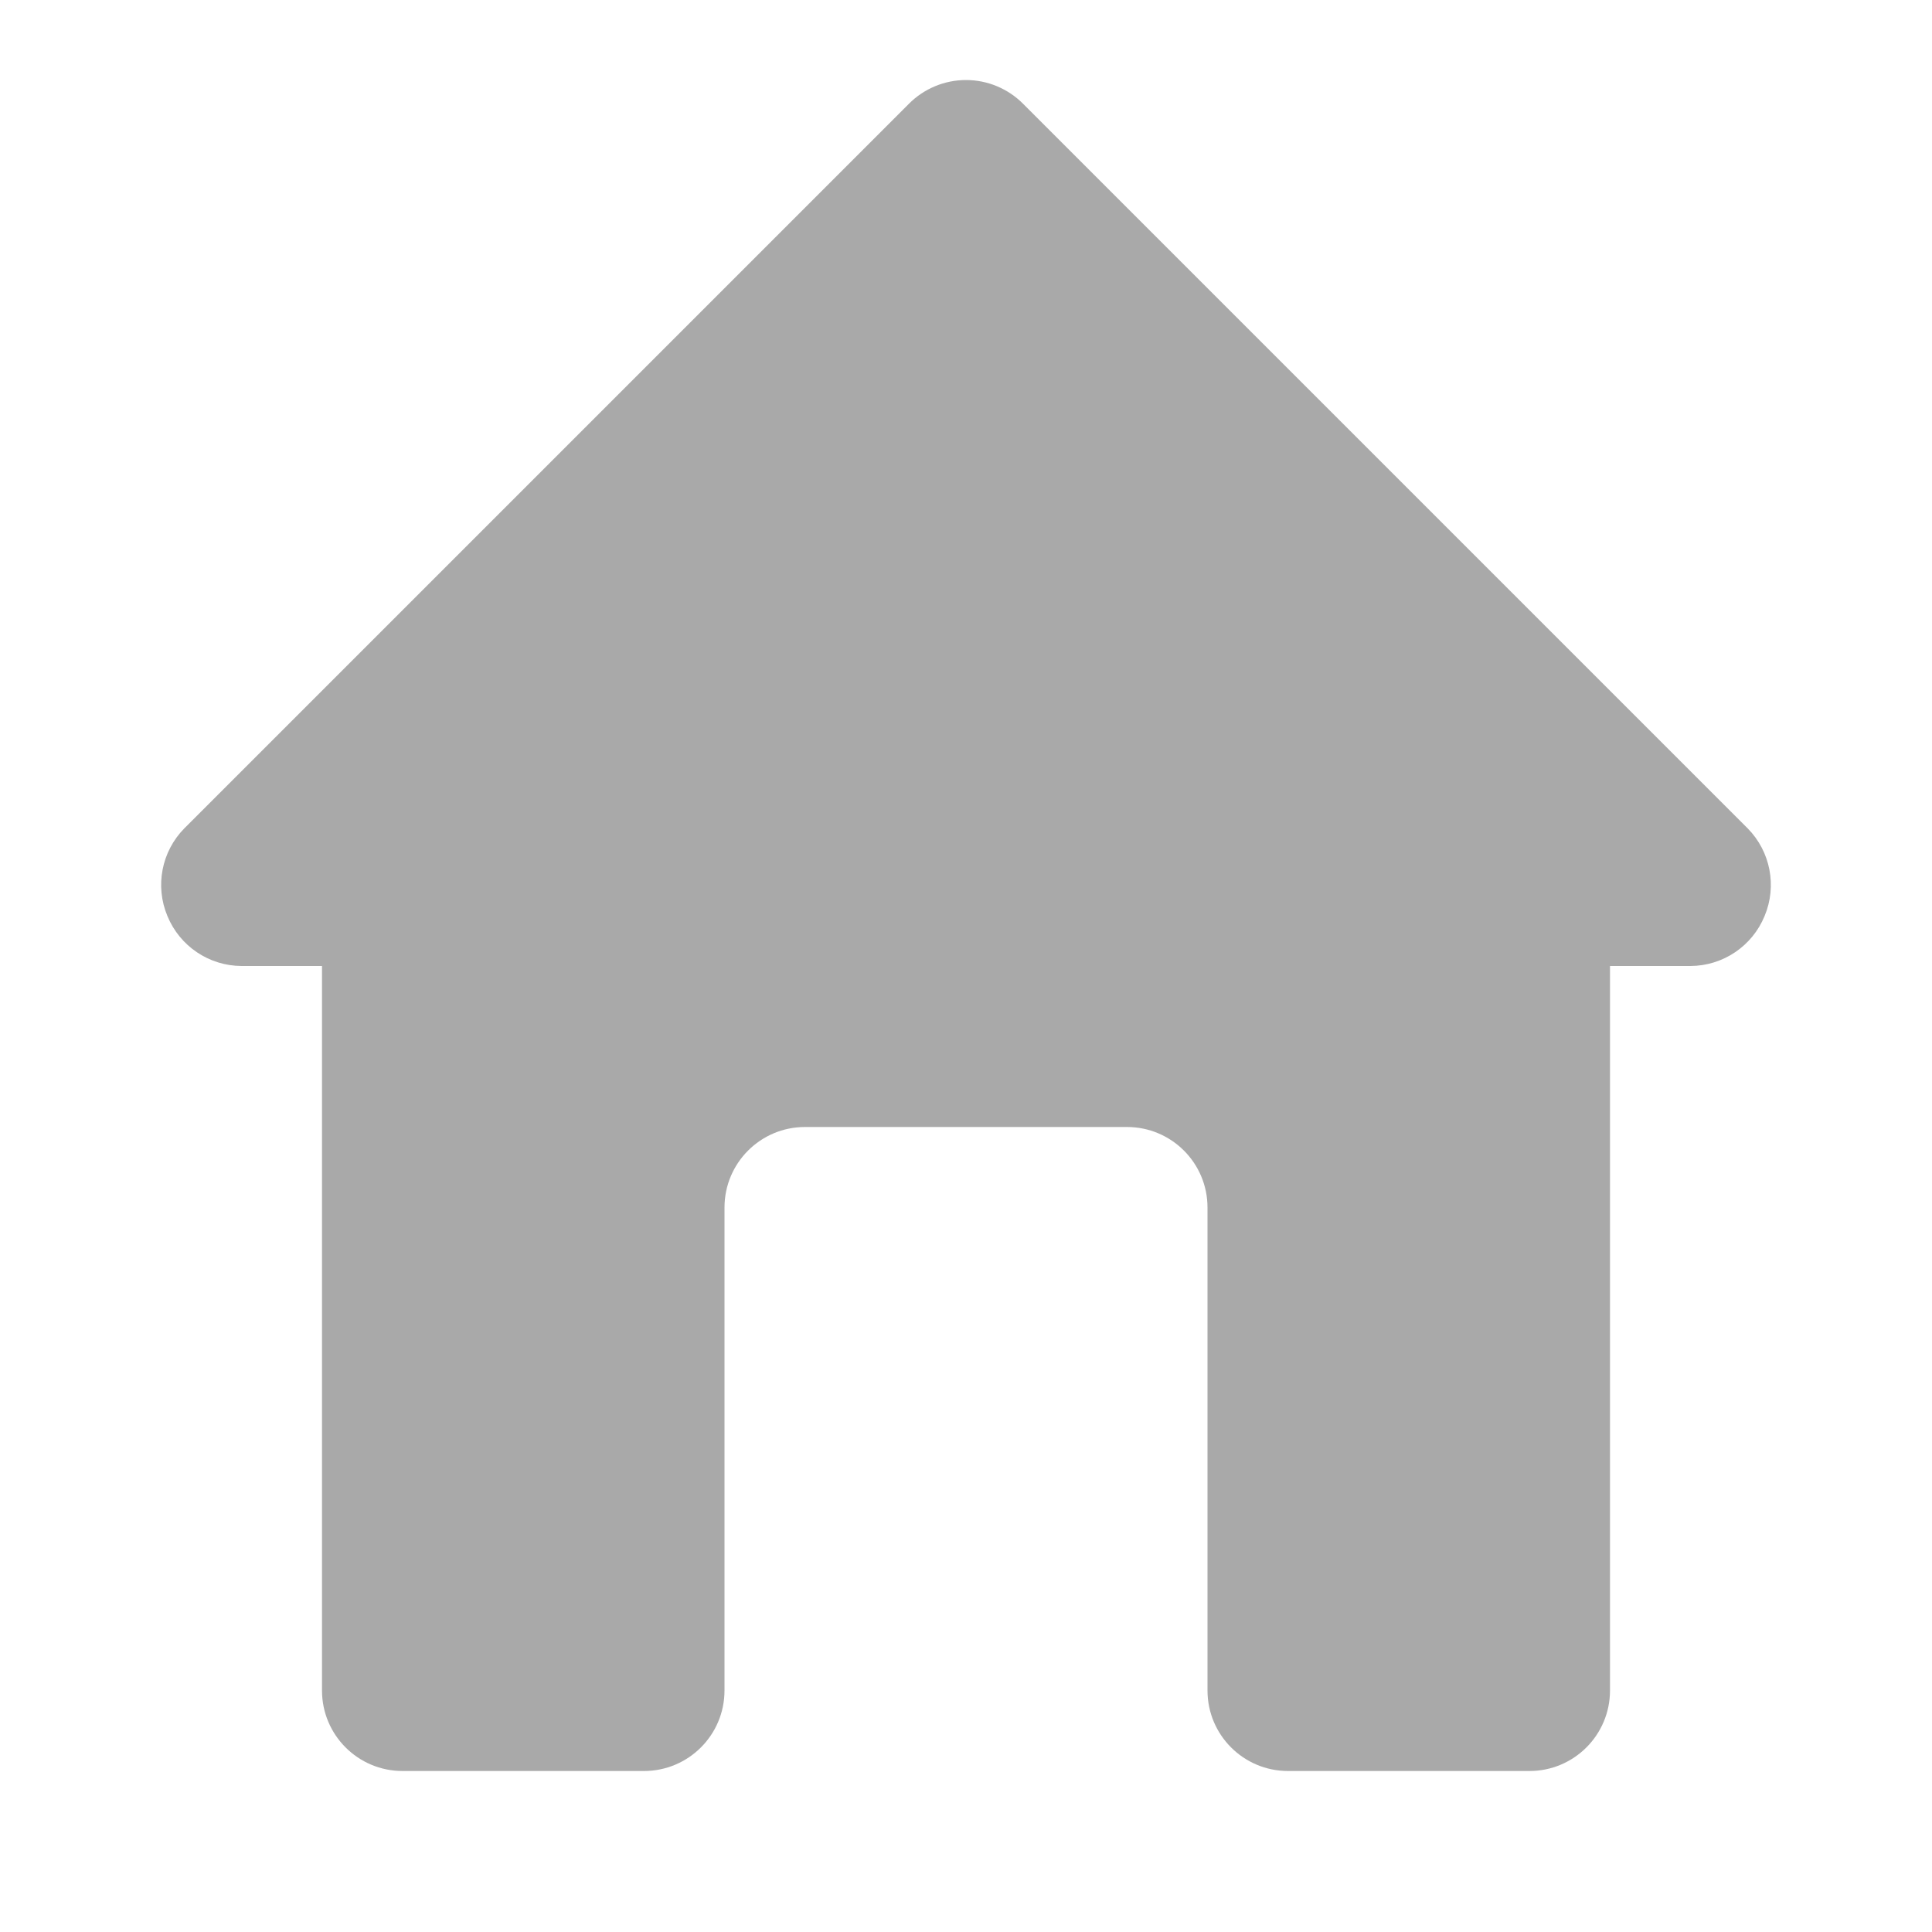
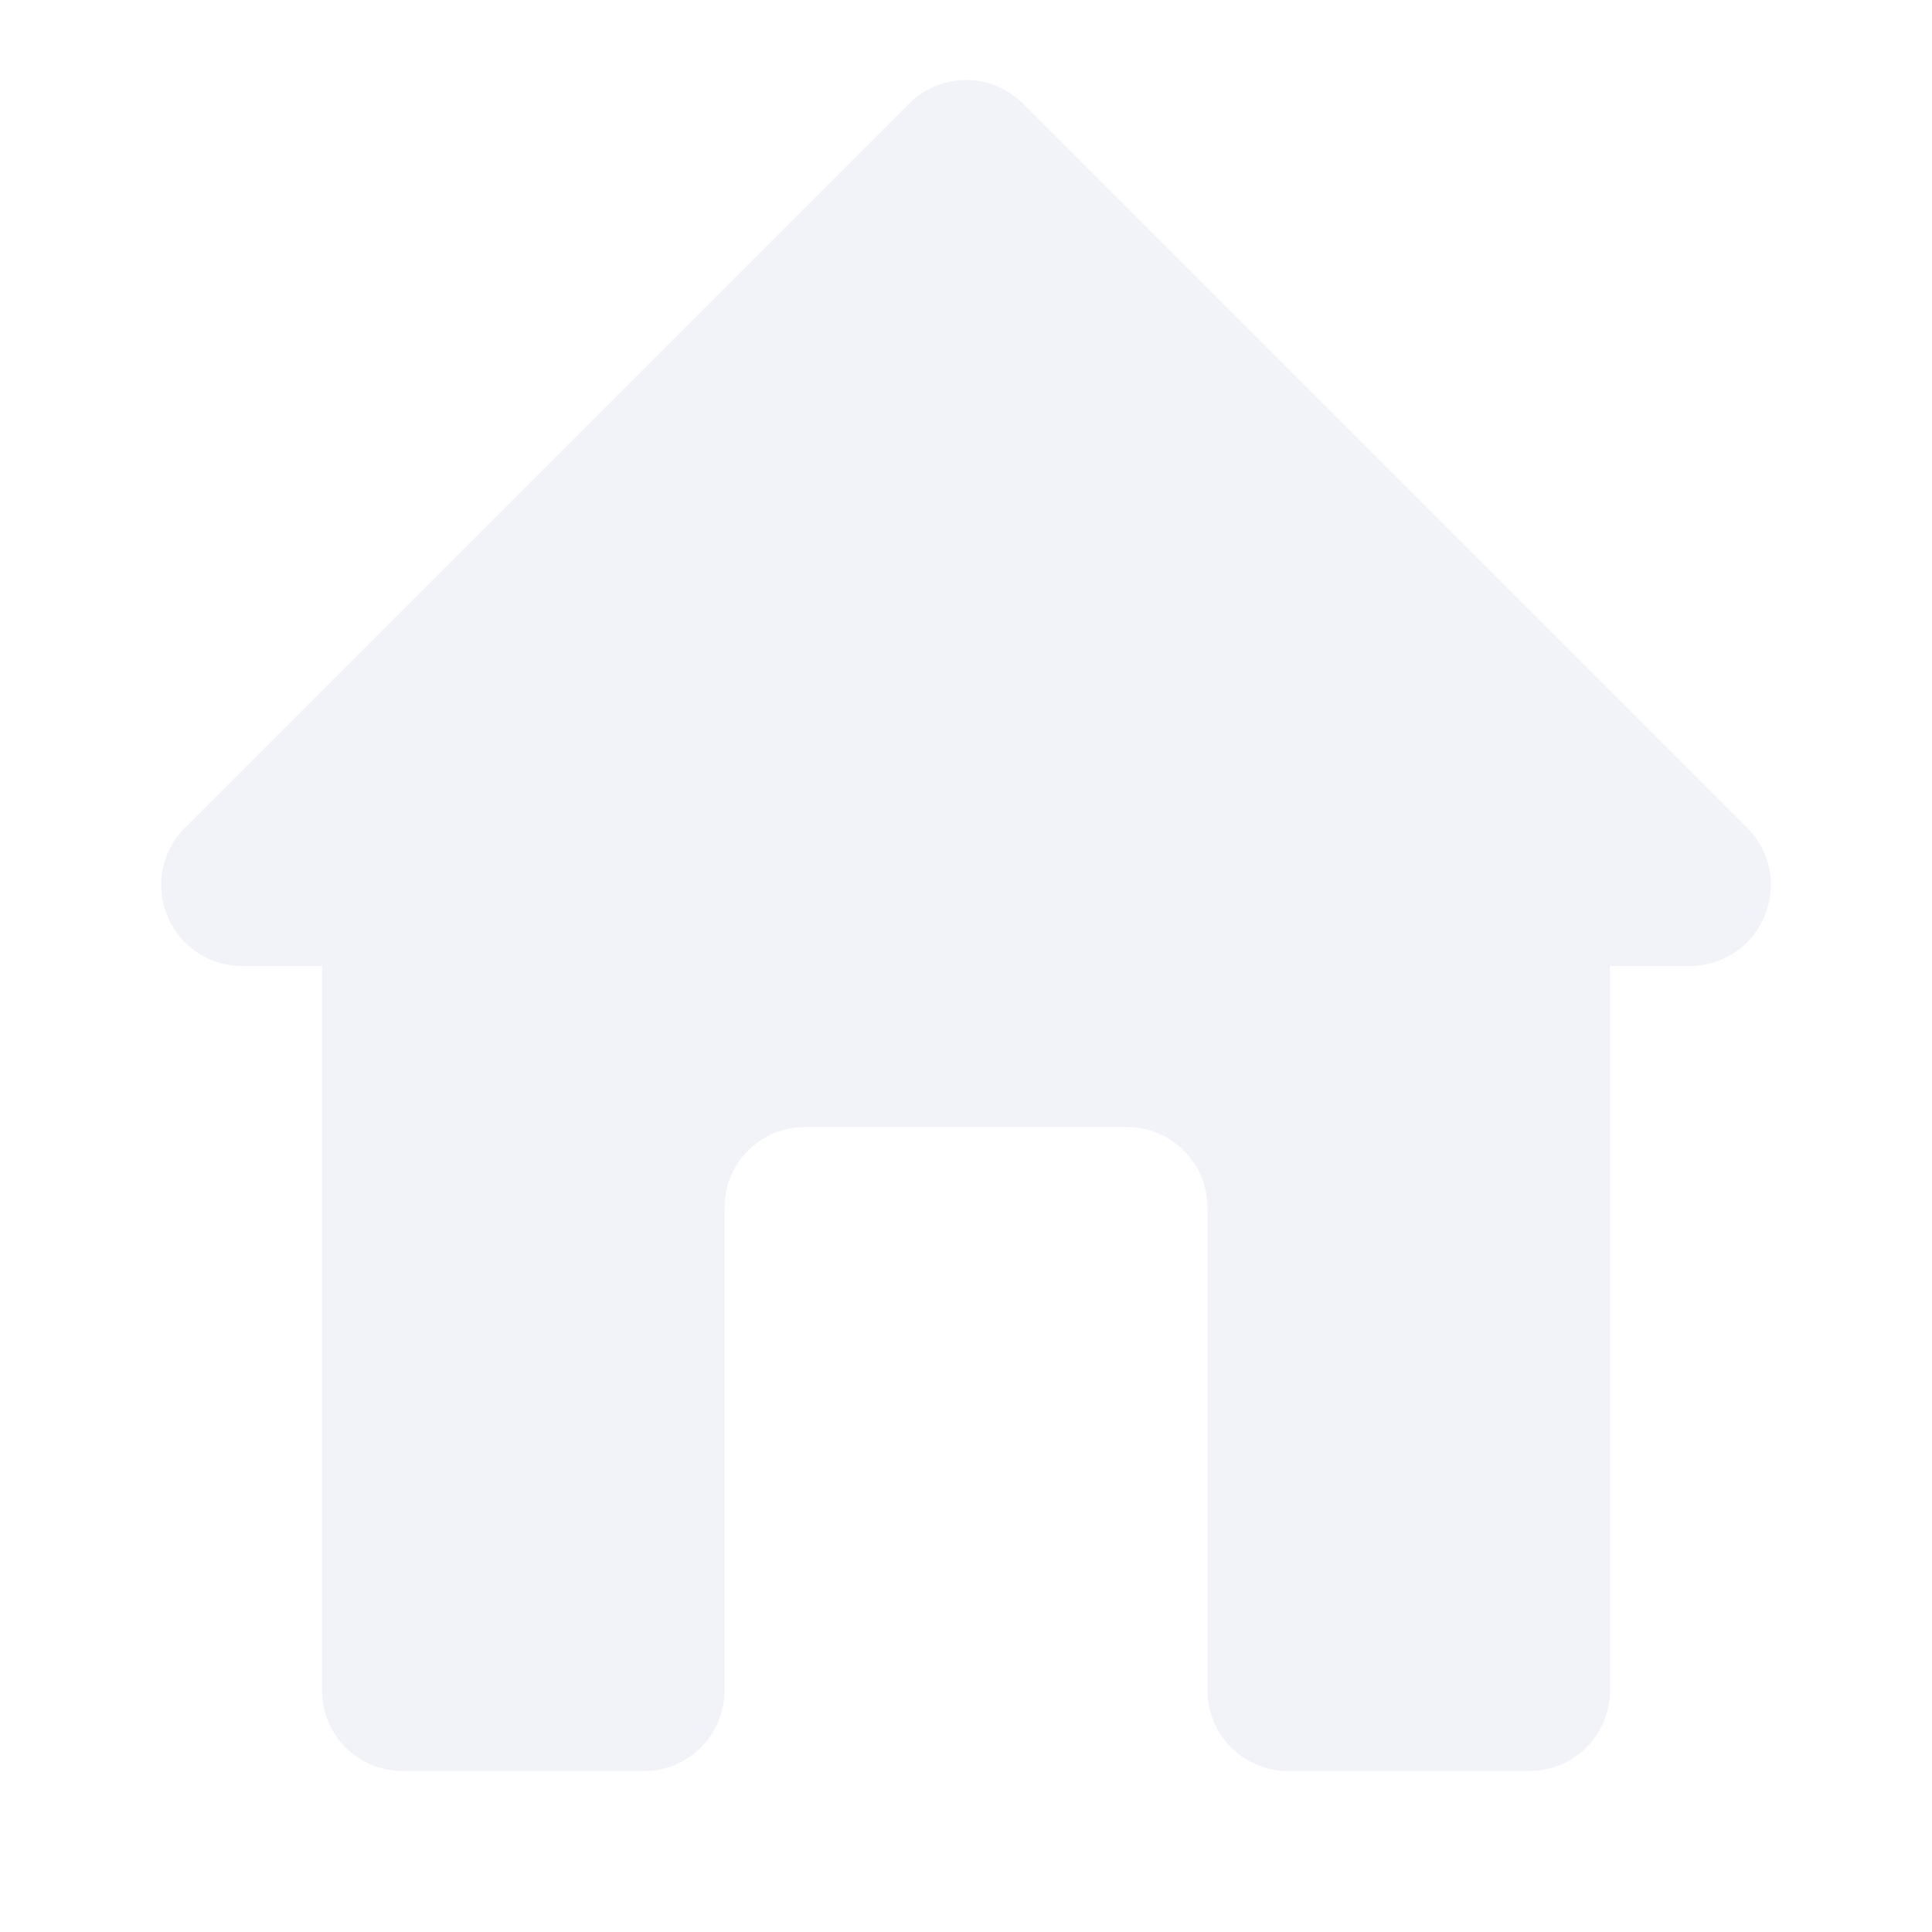
- <svg xmlns="http://www.w3.org/2000/svg" fill="#A9A9A9" width="800px" height="800px" viewBox="0 0 24 24" id="home-alt-3" class="icon glyph">
+ <svg xmlns="http://www.w3.org/2000/svg" fill="#F1F3F8" width="800px" height="800px" viewBox="0 0 24 24" id="home-alt-3" class="icon glyph">
  <path d="M21.71,10.29l-9-9a1,1,0,0,0-1.42,0l-9,9a1,1,0,0,0-.21,1.09A1,1,0,0,0,3,12H4v9a1,1,0,0,0,1,1H8a1,1,0,0,0,1-1V15a1,1,0,0,1,1-1h4a1,1,0,0,1,1,1v6a1,1,0,0,0,1,1h3a1,1,0,0,0,1-1V12h1a1,1,0,0,0,.92-.62A1,1,0,0,0,21.71,10.29Z" />
</svg>
